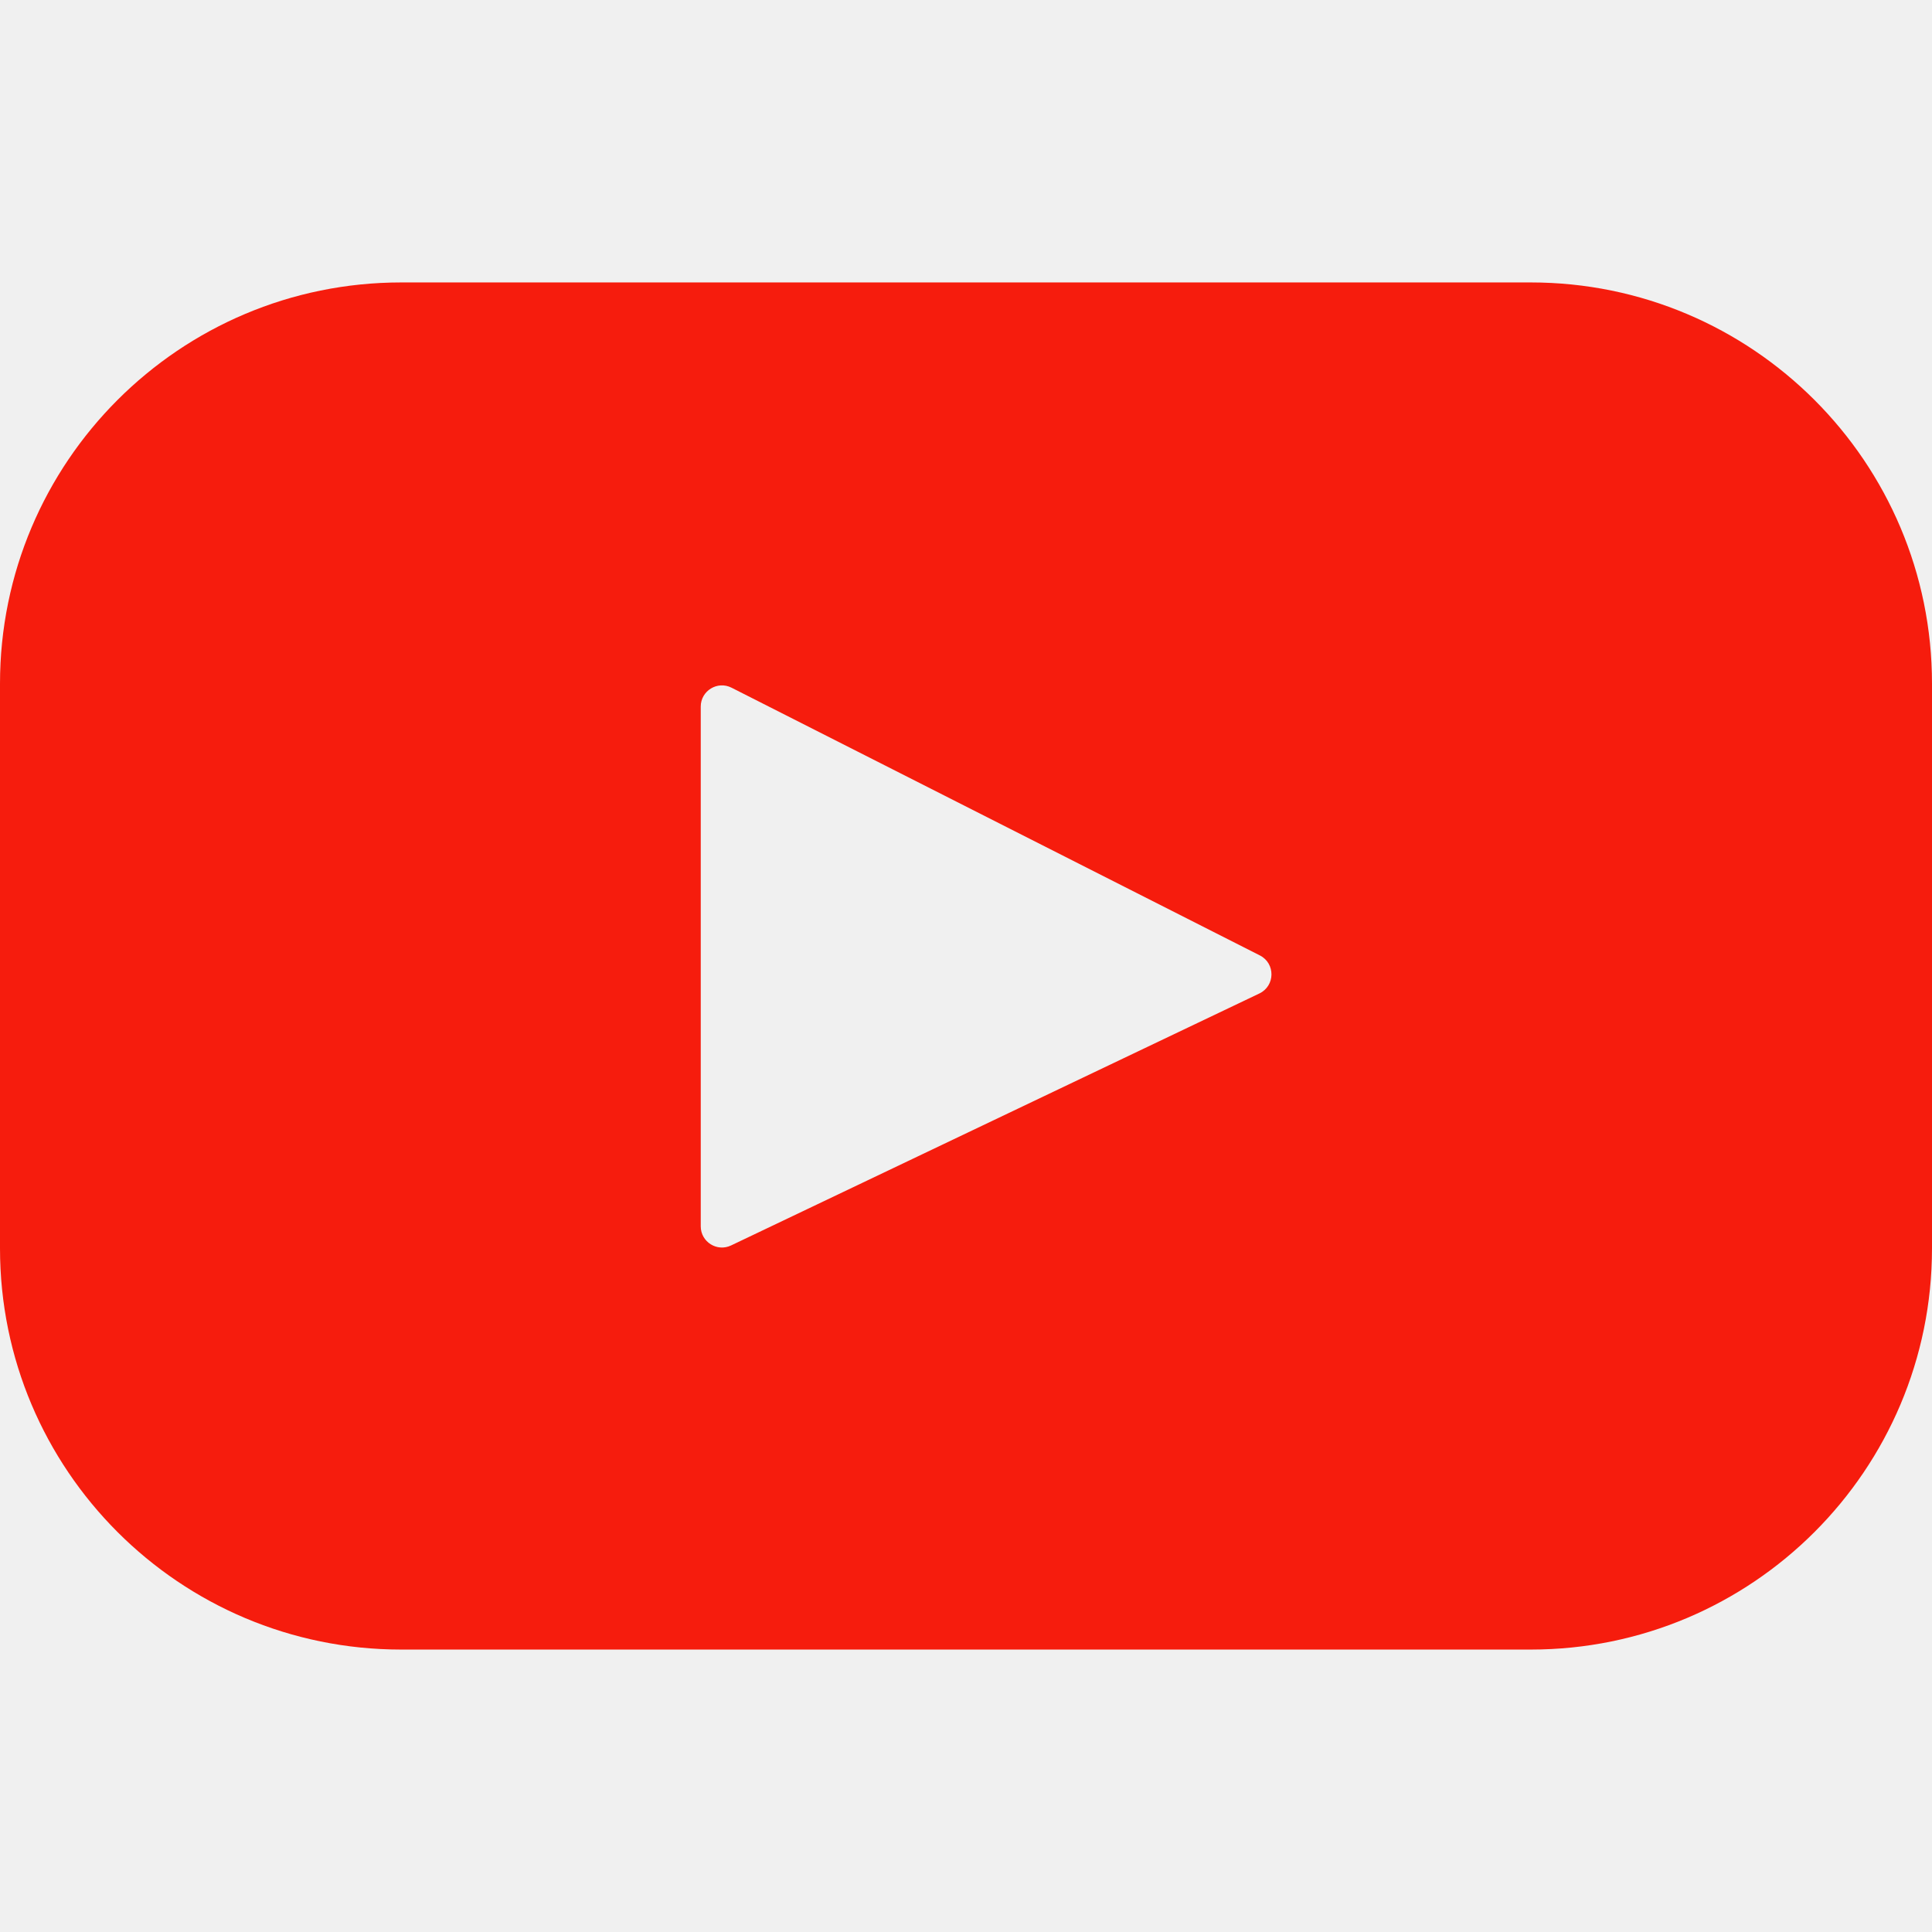
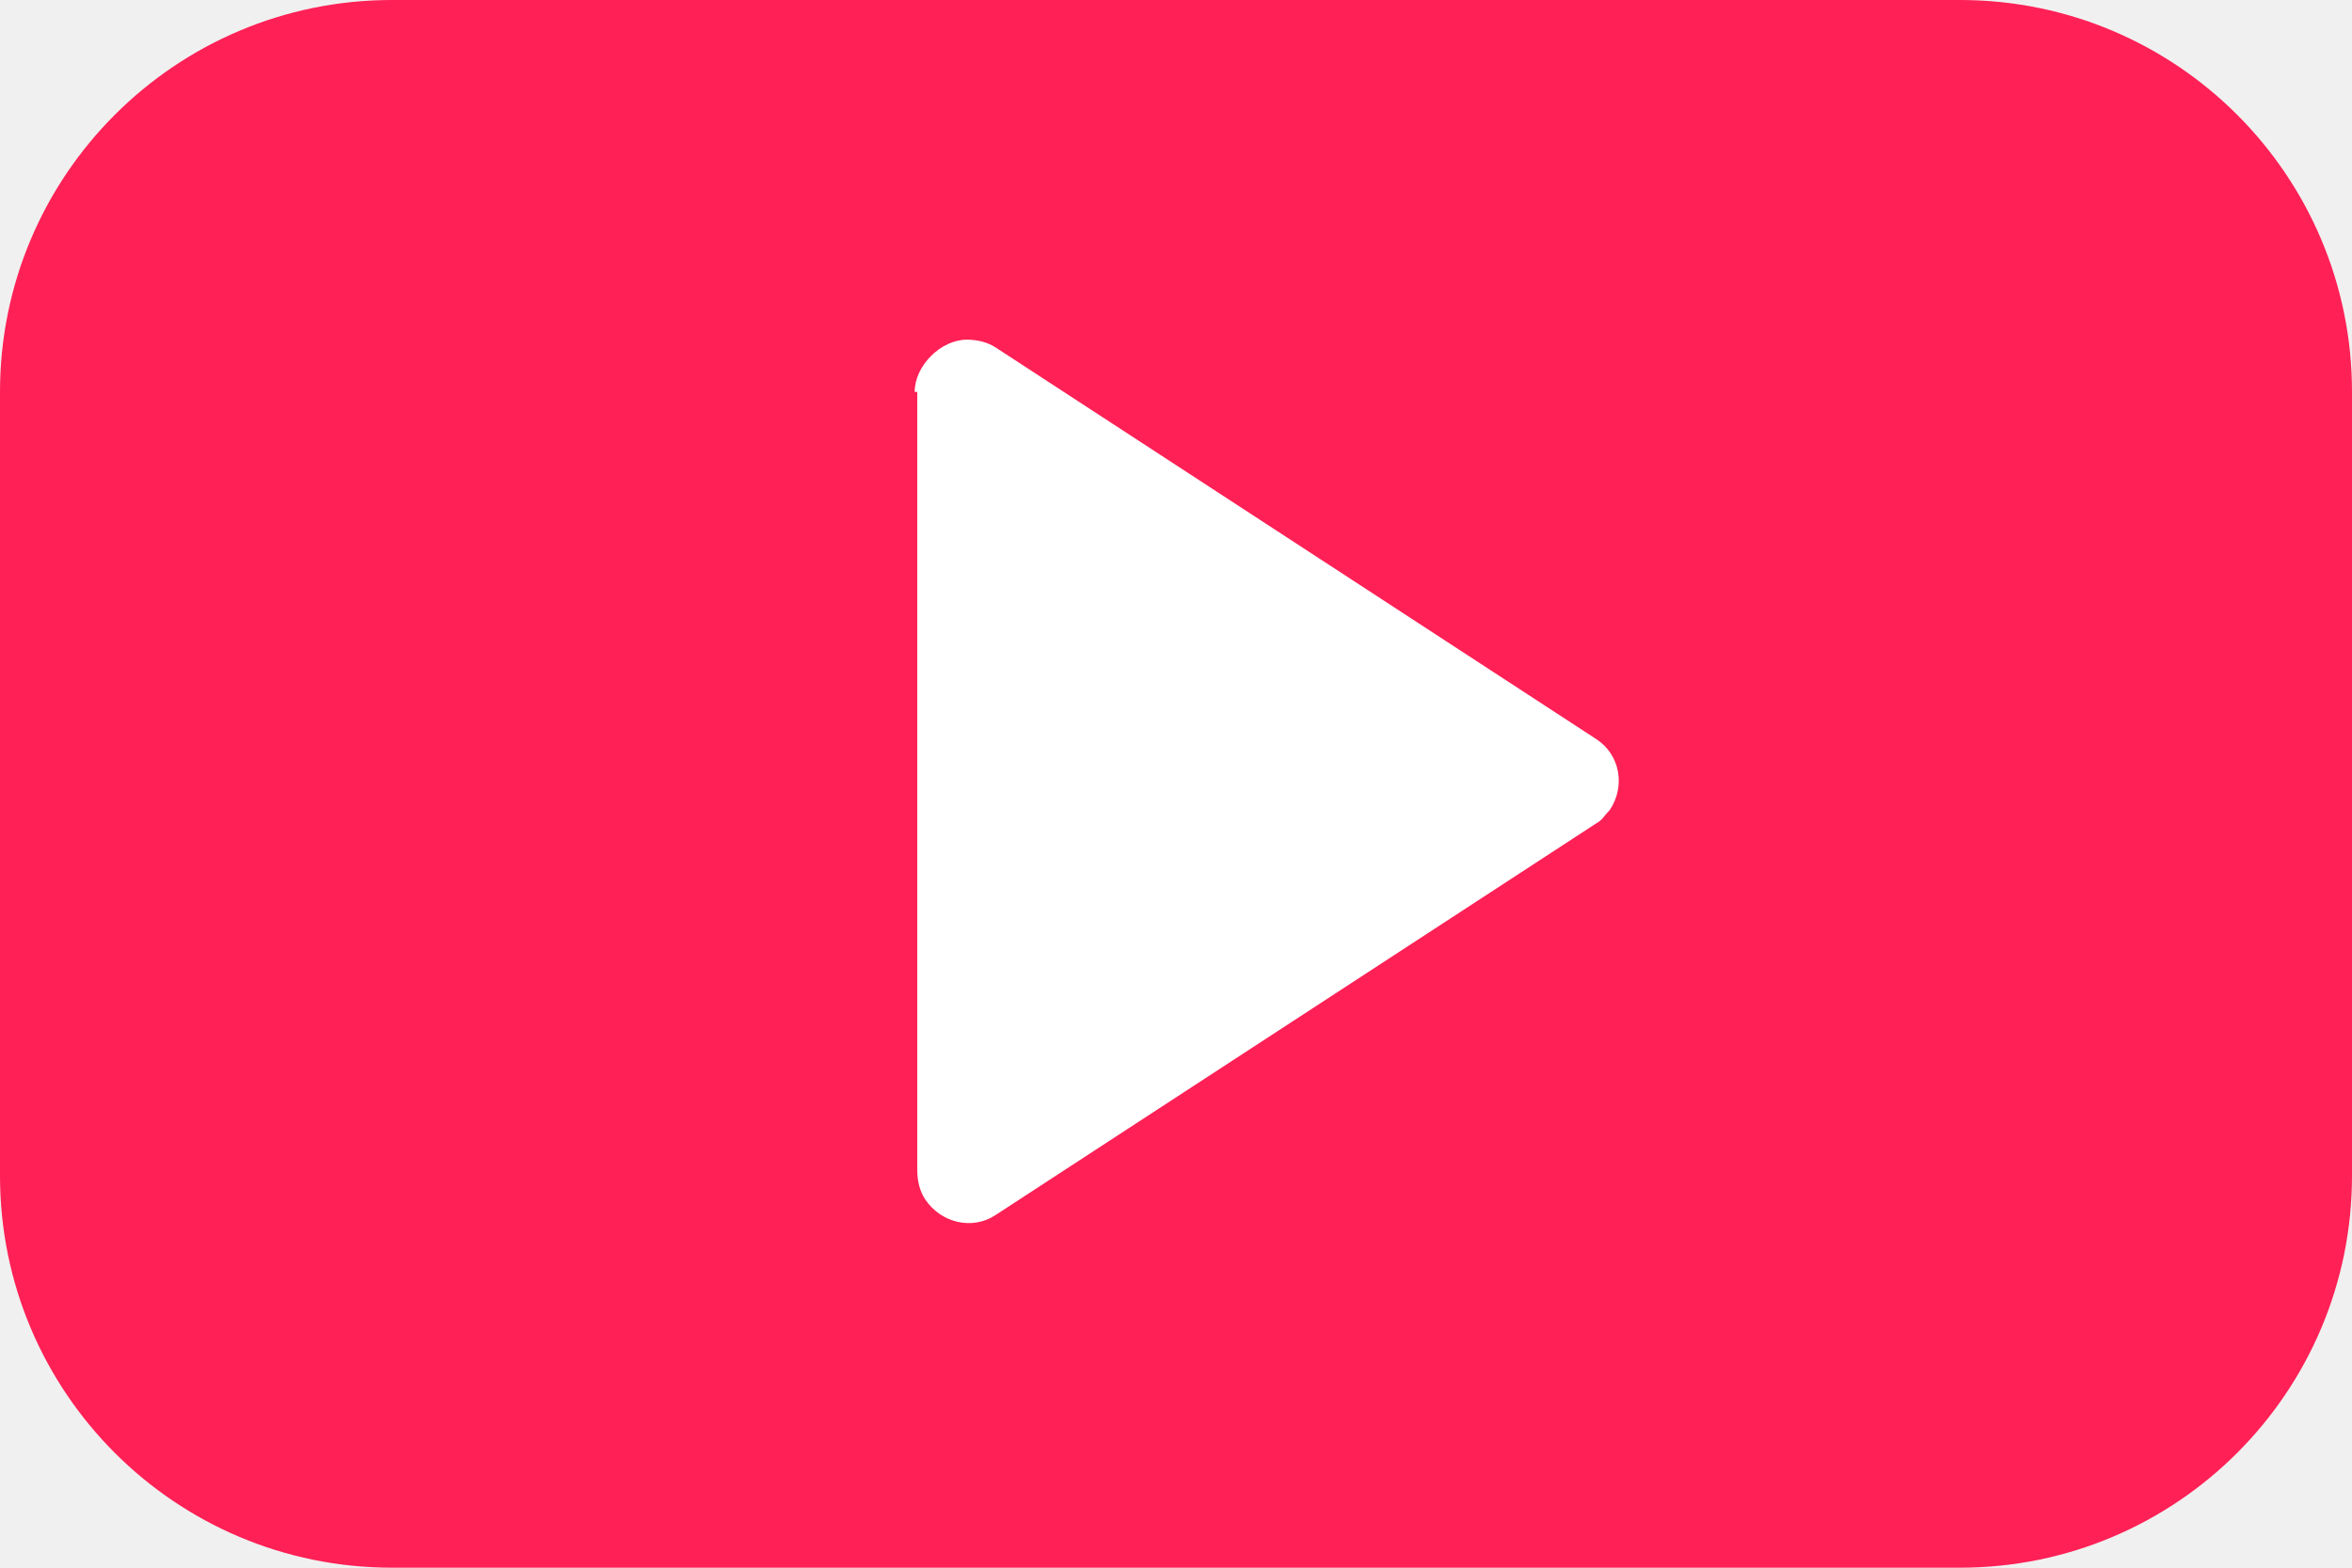
- <svg xmlns="http://www.w3.org/2000/svg" height="800px" width="800px" version="1.1" id="Layer_1" viewBox="0 0 461.001 461.001" xml:space="preserve">
-   <g>
-     <path style="fill:#F61C0D;" d="M365.257,67.393H95.744C42.866,67.393,0,110.259,0,163.137v134.728   c0,52.878,42.866,95.744,95.744,95.744h269.513c52.878,0,95.744-42.866,95.744-95.744V163.137   C461.001,110.259,418.135,67.393,365.257,67.393z M300.506,237.056l-126.06,60.123c-3.359,1.602-7.239-0.847-7.239-4.568V168.607   c0-3.774,3.982-6.22,7.348-4.514l126.06,63.881C304.363,229.873,304.298,235.248,300.506,237.056z" />
-   </g>
+ <svg xmlns="http://www.w3.org/2000/svg" viewBox="0 0 90 60">
+   <rect width="90" height="60" rx="15" fill="#FF2056" />
+   <path d="M35 15c0-1 1-2 2-2 .4 0 .8.1 1.1.3l23 15c.9.6 1.1 1.8.5 2.7-.2.2-.3.4-.5.5l-23 15c-.9.6-2.1.3-2.7-.6-.2-.3-.3-.7-.3-1.1V15z" fill="white" />
</svg>
